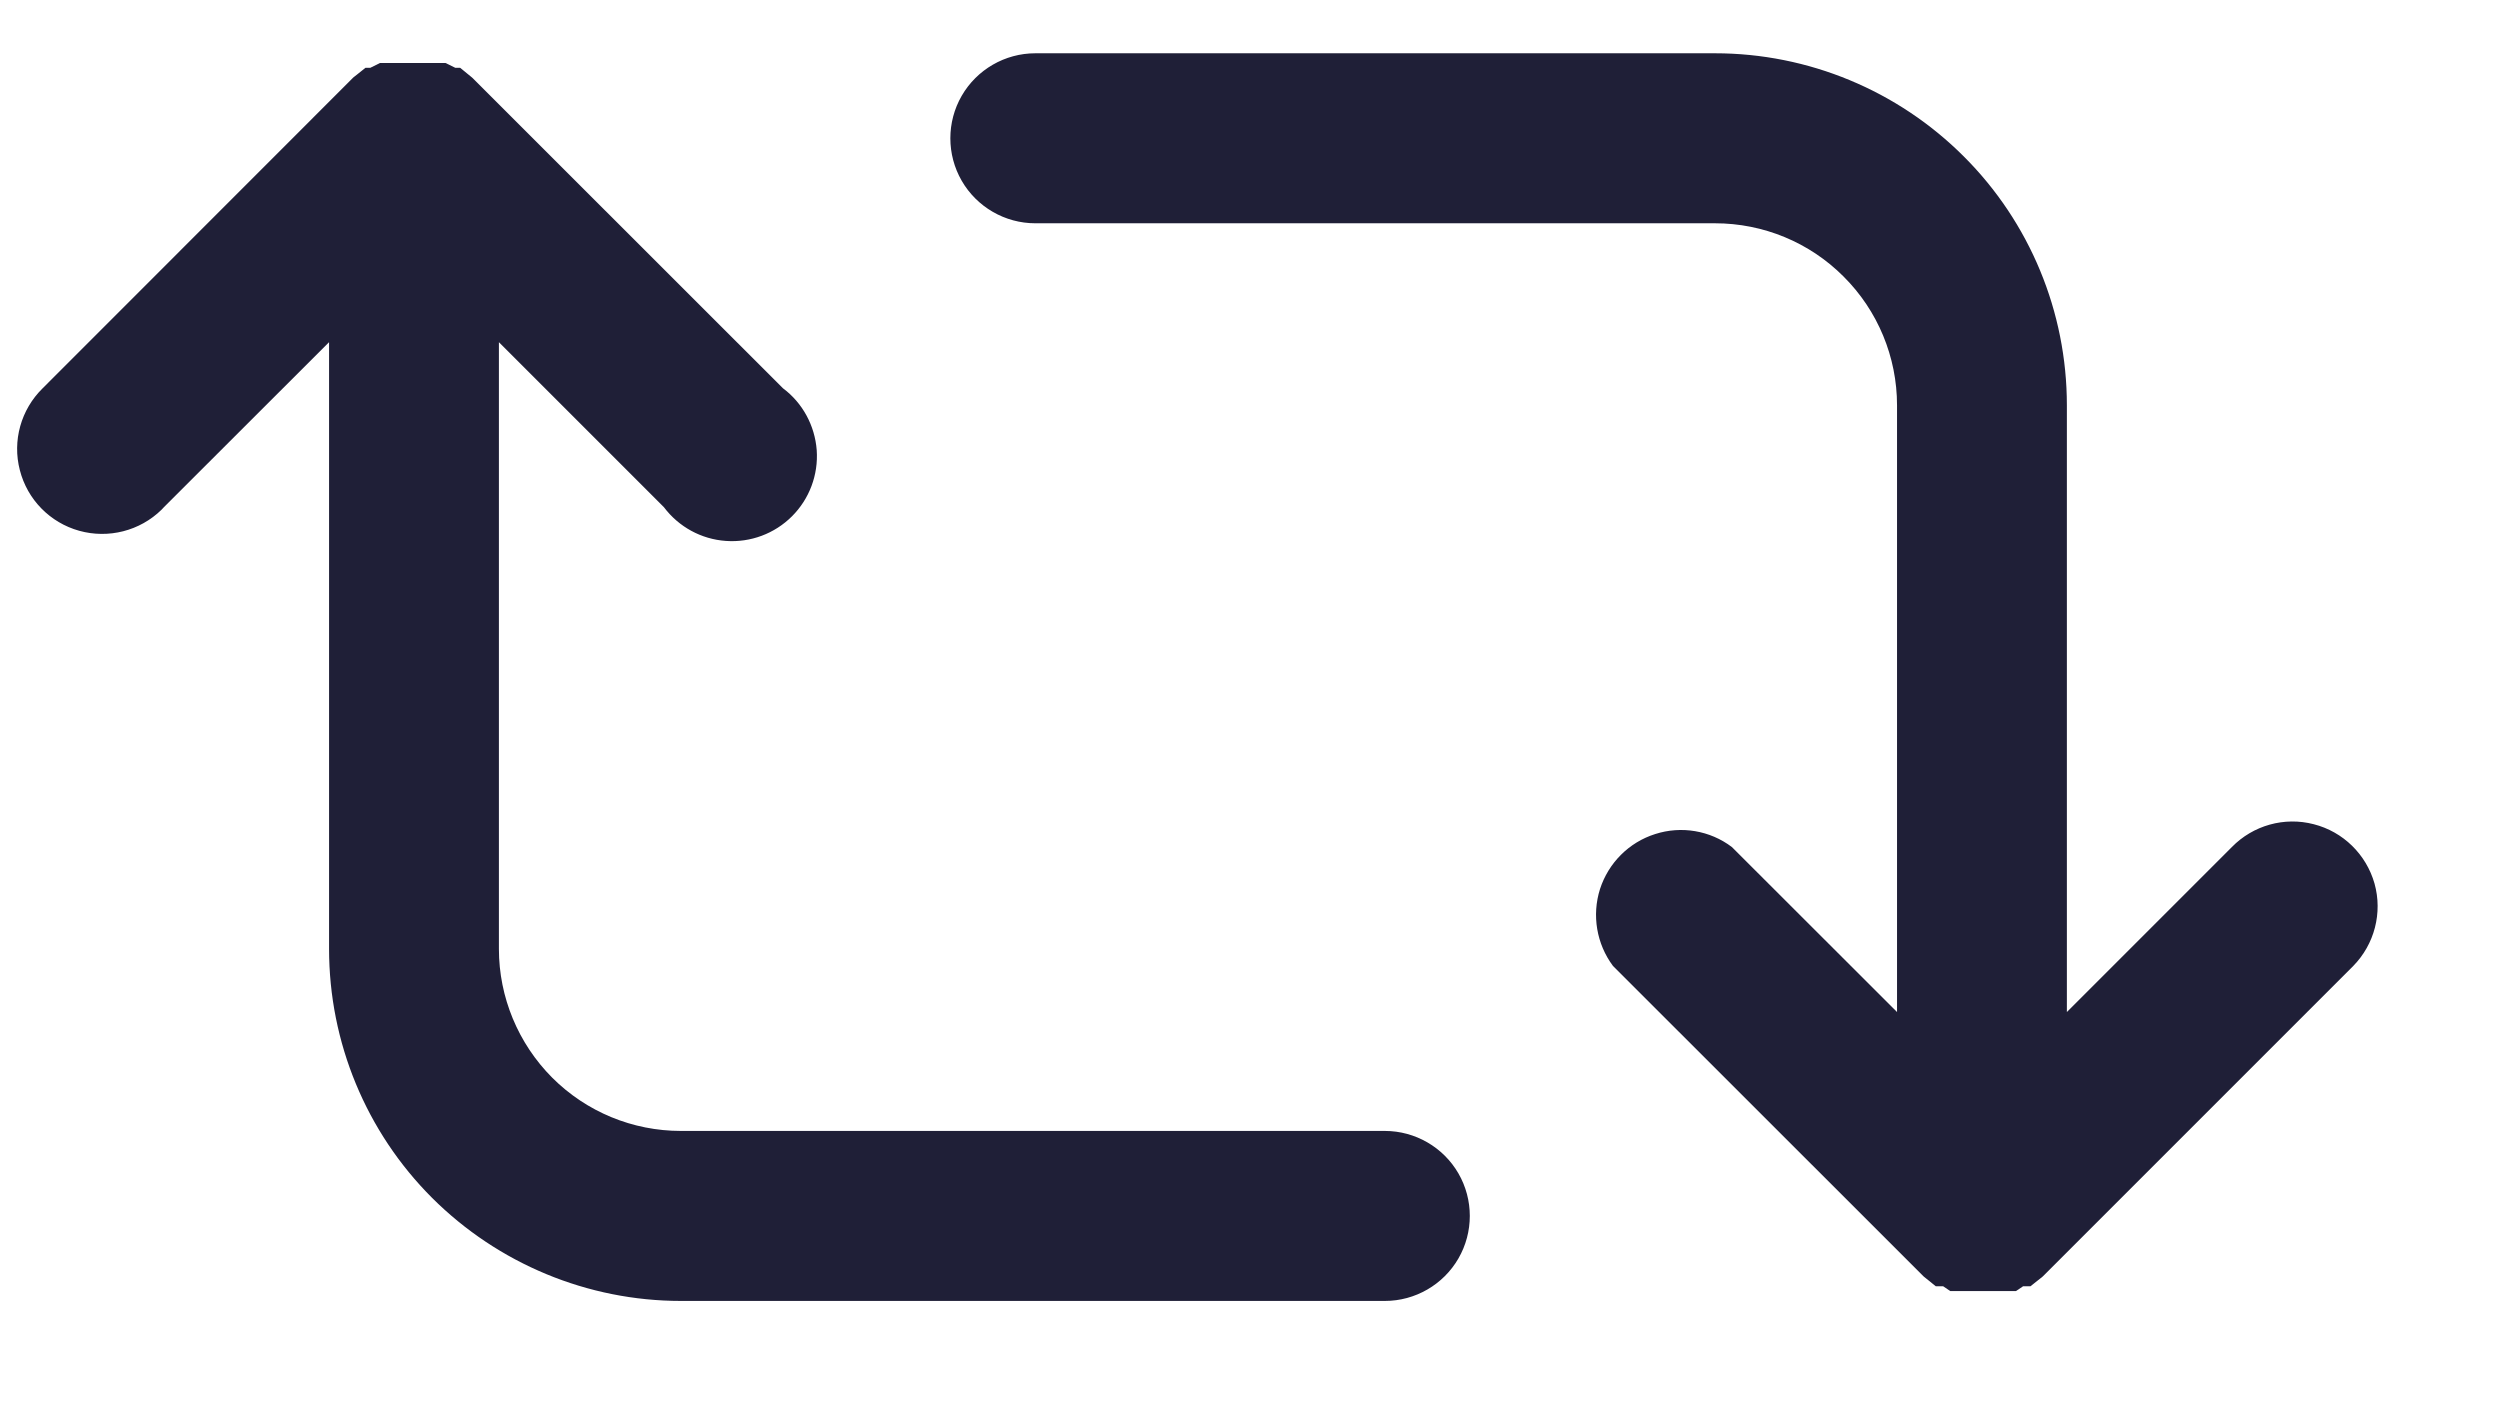
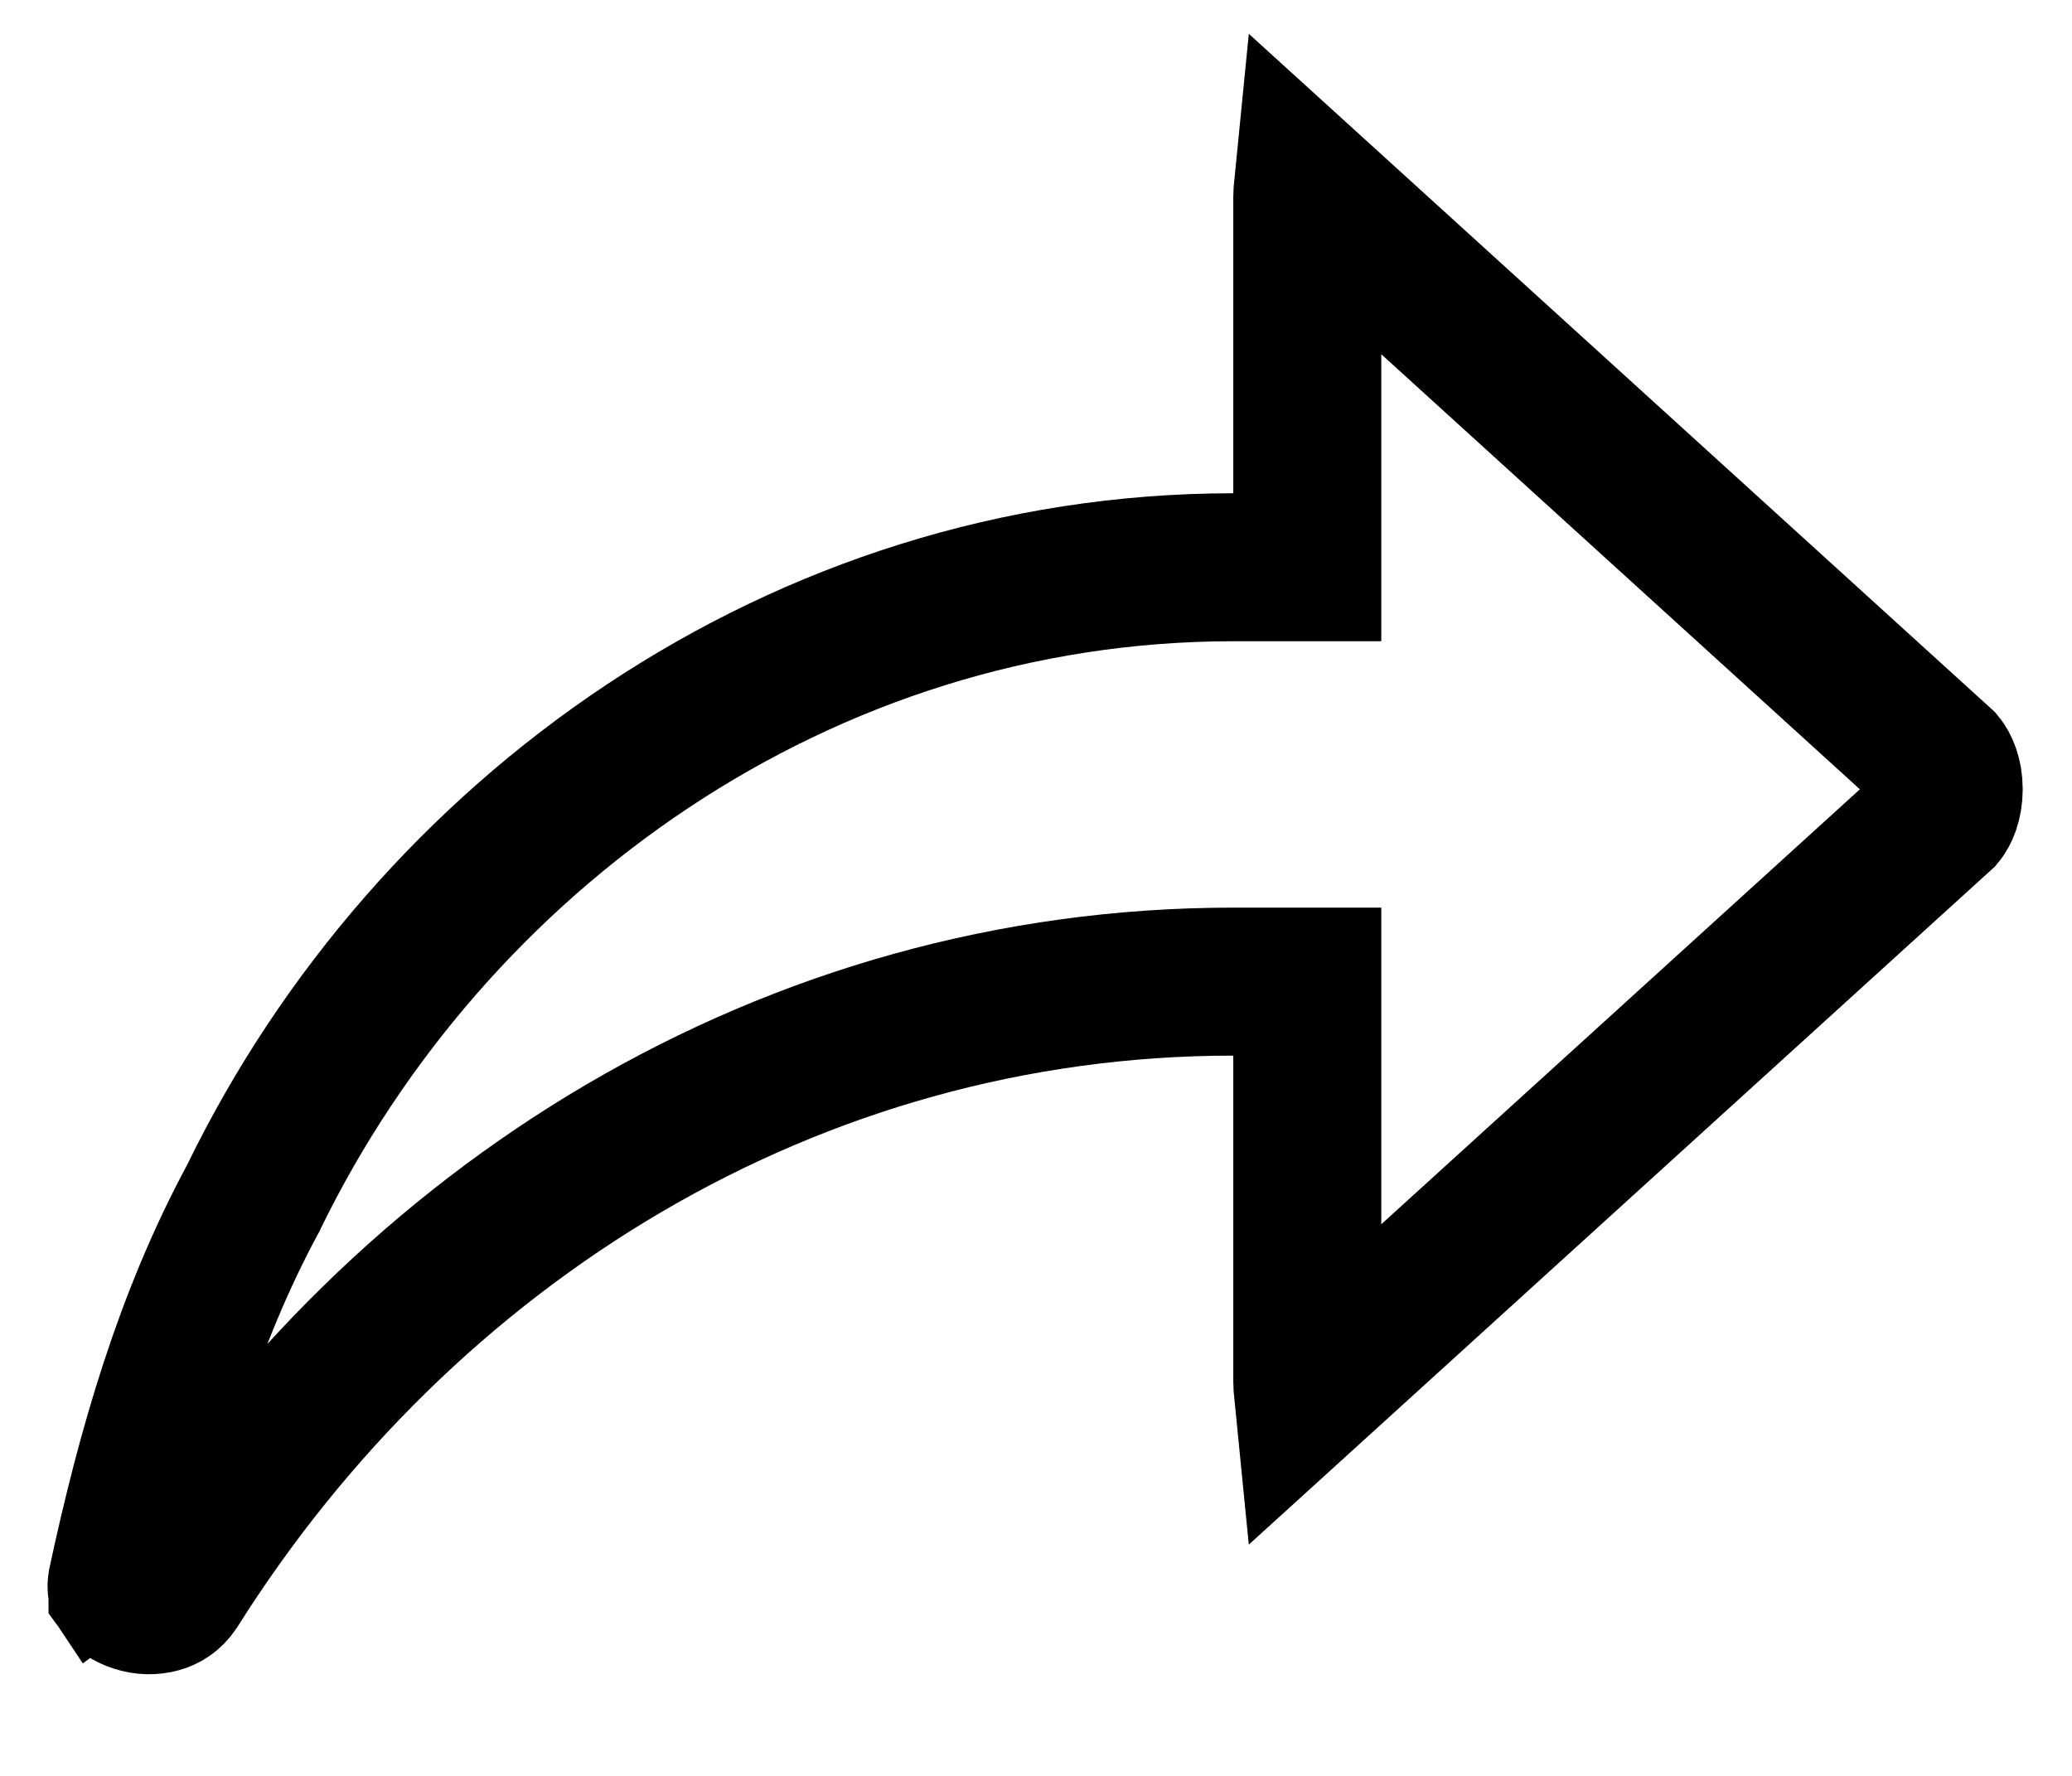
- <svg xmlns="http://www.w3.org/2000/svg" width="16" height="9" viewBox="0 0 16 9" fill="none">
-   <path d="M14.284 5.421L13.228 6.477V2.594C13.228 1.996 12.991 1.423 12.568 1.001C12.146 0.579 11.573 0.341 10.976 0.341H6.626C6.432 0.341 6.252 0.445 6.155 0.613C6.058 0.781 6.058 0.989 6.155 1.157C6.252 1.325 6.432 1.429 6.626 1.429H10.976C11.285 1.429 11.581 1.551 11.799 1.77C12.018 1.988 12.141 2.285 12.141 2.594V6.477L11.084 5.421C10.944 5.315 10.76 5.284 10.593 5.338C10.425 5.391 10.294 5.523 10.24 5.69C10.187 5.858 10.218 6.041 10.323 6.182L12.312 8.17L12.389 8.232H12.436L12.482 8.263H12.902L12.948 8.232H12.995L13.073 8.17L15.061 6.182C15.197 6.043 15.249 5.842 15.197 5.655C15.144 5.468 14.996 5.323 14.808 5.275C14.62 5.226 14.42 5.282 14.284 5.421L14.284 5.421Z" fill="#1F1F37" />
-   <path d="M1.049 3.246L2.106 2.19V6.073C2.106 6.671 2.343 7.244 2.765 7.666C3.188 8.088 3.761 8.326 4.358 8.326H8.863C9.057 8.326 9.237 8.222 9.334 8.054C9.431 7.886 9.431 7.678 9.334 7.51C9.237 7.342 9.057 7.238 8.863 7.238H4.358C4.049 7.238 3.753 7.116 3.534 6.897C3.316 6.678 3.193 6.382 3.193 6.073V2.19L4.249 3.246C4.344 3.372 4.488 3.451 4.646 3.462C4.803 3.473 4.957 3.416 5.069 3.304C5.18 3.193 5.238 3.039 5.227 2.881C5.215 2.724 5.137 2.579 5.011 2.485L3.022 0.497L2.945 0.434H2.914L2.851 0.403L2.432 0.403L2.37 0.434H2.339L2.261 0.496L0.273 2.485C0.134 2.621 0.078 2.821 0.127 3.009C0.175 3.197 0.32 3.345 0.507 3.397C0.694 3.449 0.895 3.398 1.034 3.262L1.049 3.246Z" fill="#1F1F37" />
+ <svg xmlns="http://www.w3.org/2000/svg" width="14" height="12" viewBox="0 0 14 12" fill="none">
+   <path d="M8.833 1.333C8.833 1.309 8.835 1.287 8.837 1.267L13.117 5.158C13.136 5.181 13.167 5.24 13.167 5.333C13.167 5.427 13.136 5.486 13.117 5.509L8.837 9.399C8.835 9.379 8.833 9.357 8.833 9.333V7.133V6.633H8.333C5.345 6.633 2.729 8.269 1.181 10.727C1.151 10.771 1.115 10.793 1.076 10.804C1.03 10.817 0.974 10.817 0.921 10.799C0.866 10.782 0.838 10.755 0.828 10.741C0.828 10.74 0.827 10.74 0.827 10.74C0.823 10.734 0.818 10.727 0.823 10.7C1.019 9.788 1.273 8.909 1.707 8.104L1.712 8.095L1.716 8.086C2.909 5.638 5.413 3.833 8.333 3.833H8.833V3.333V1.333Z" stroke="black" />
</svg>
